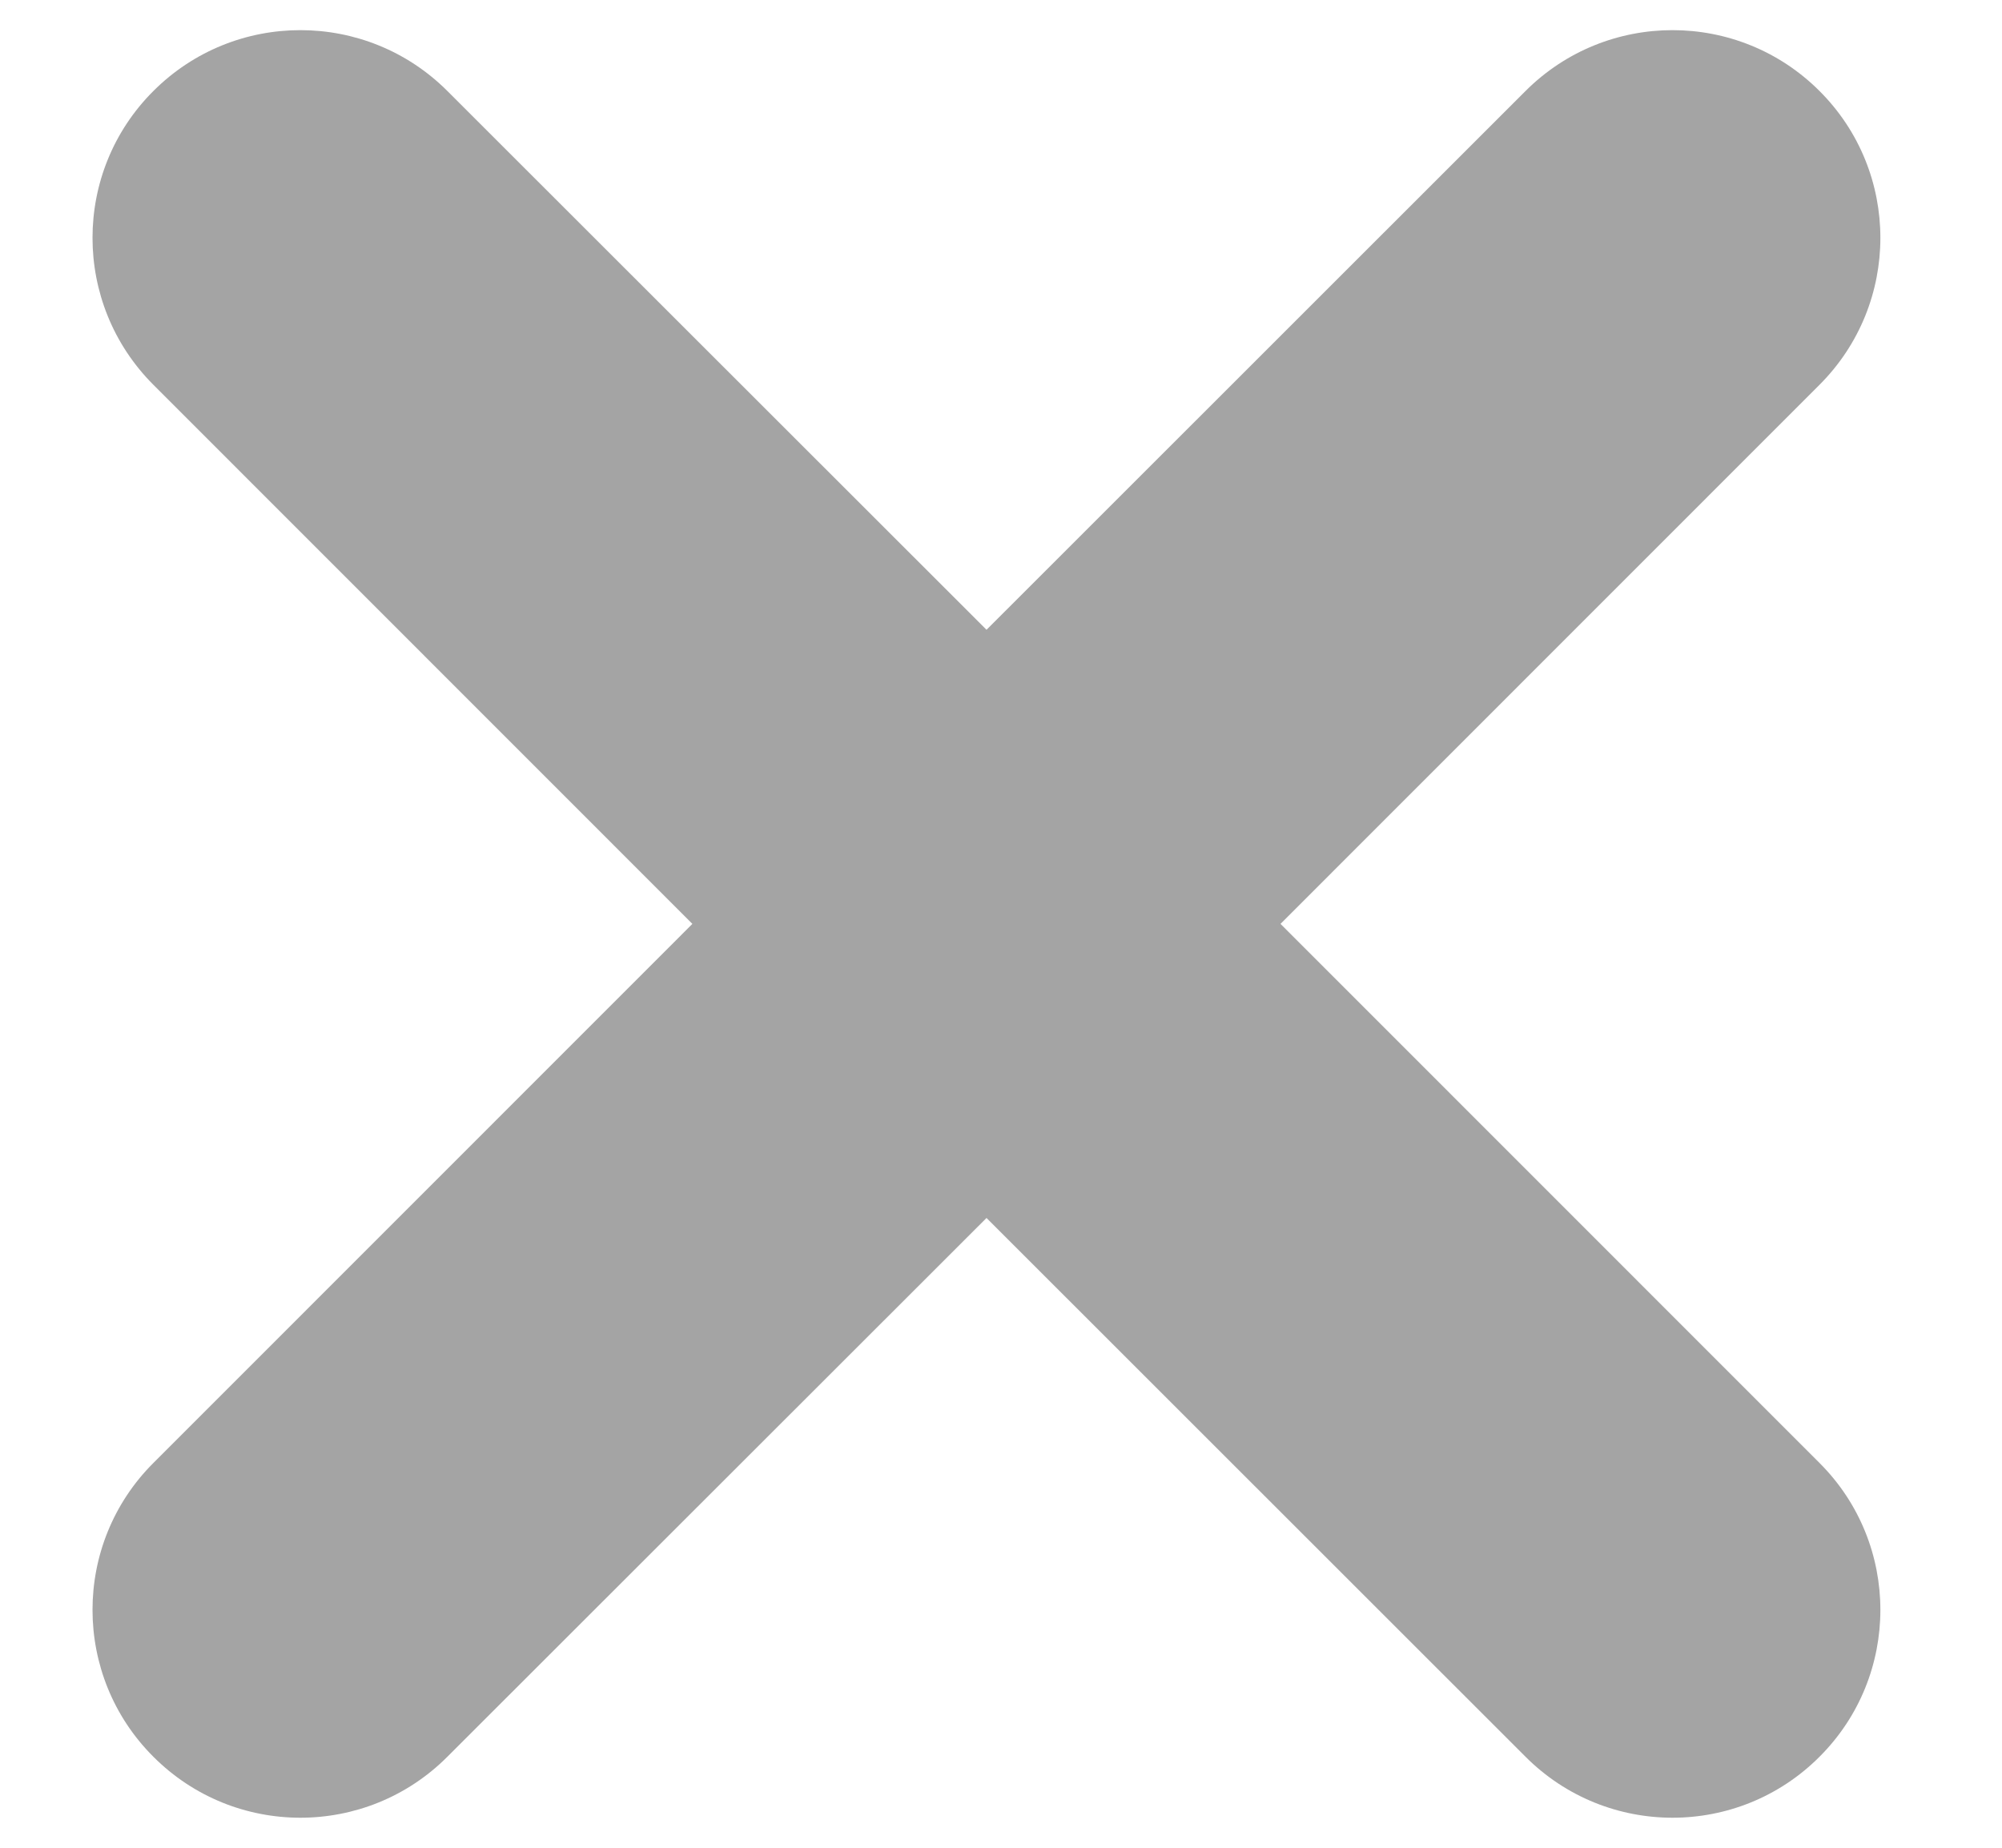
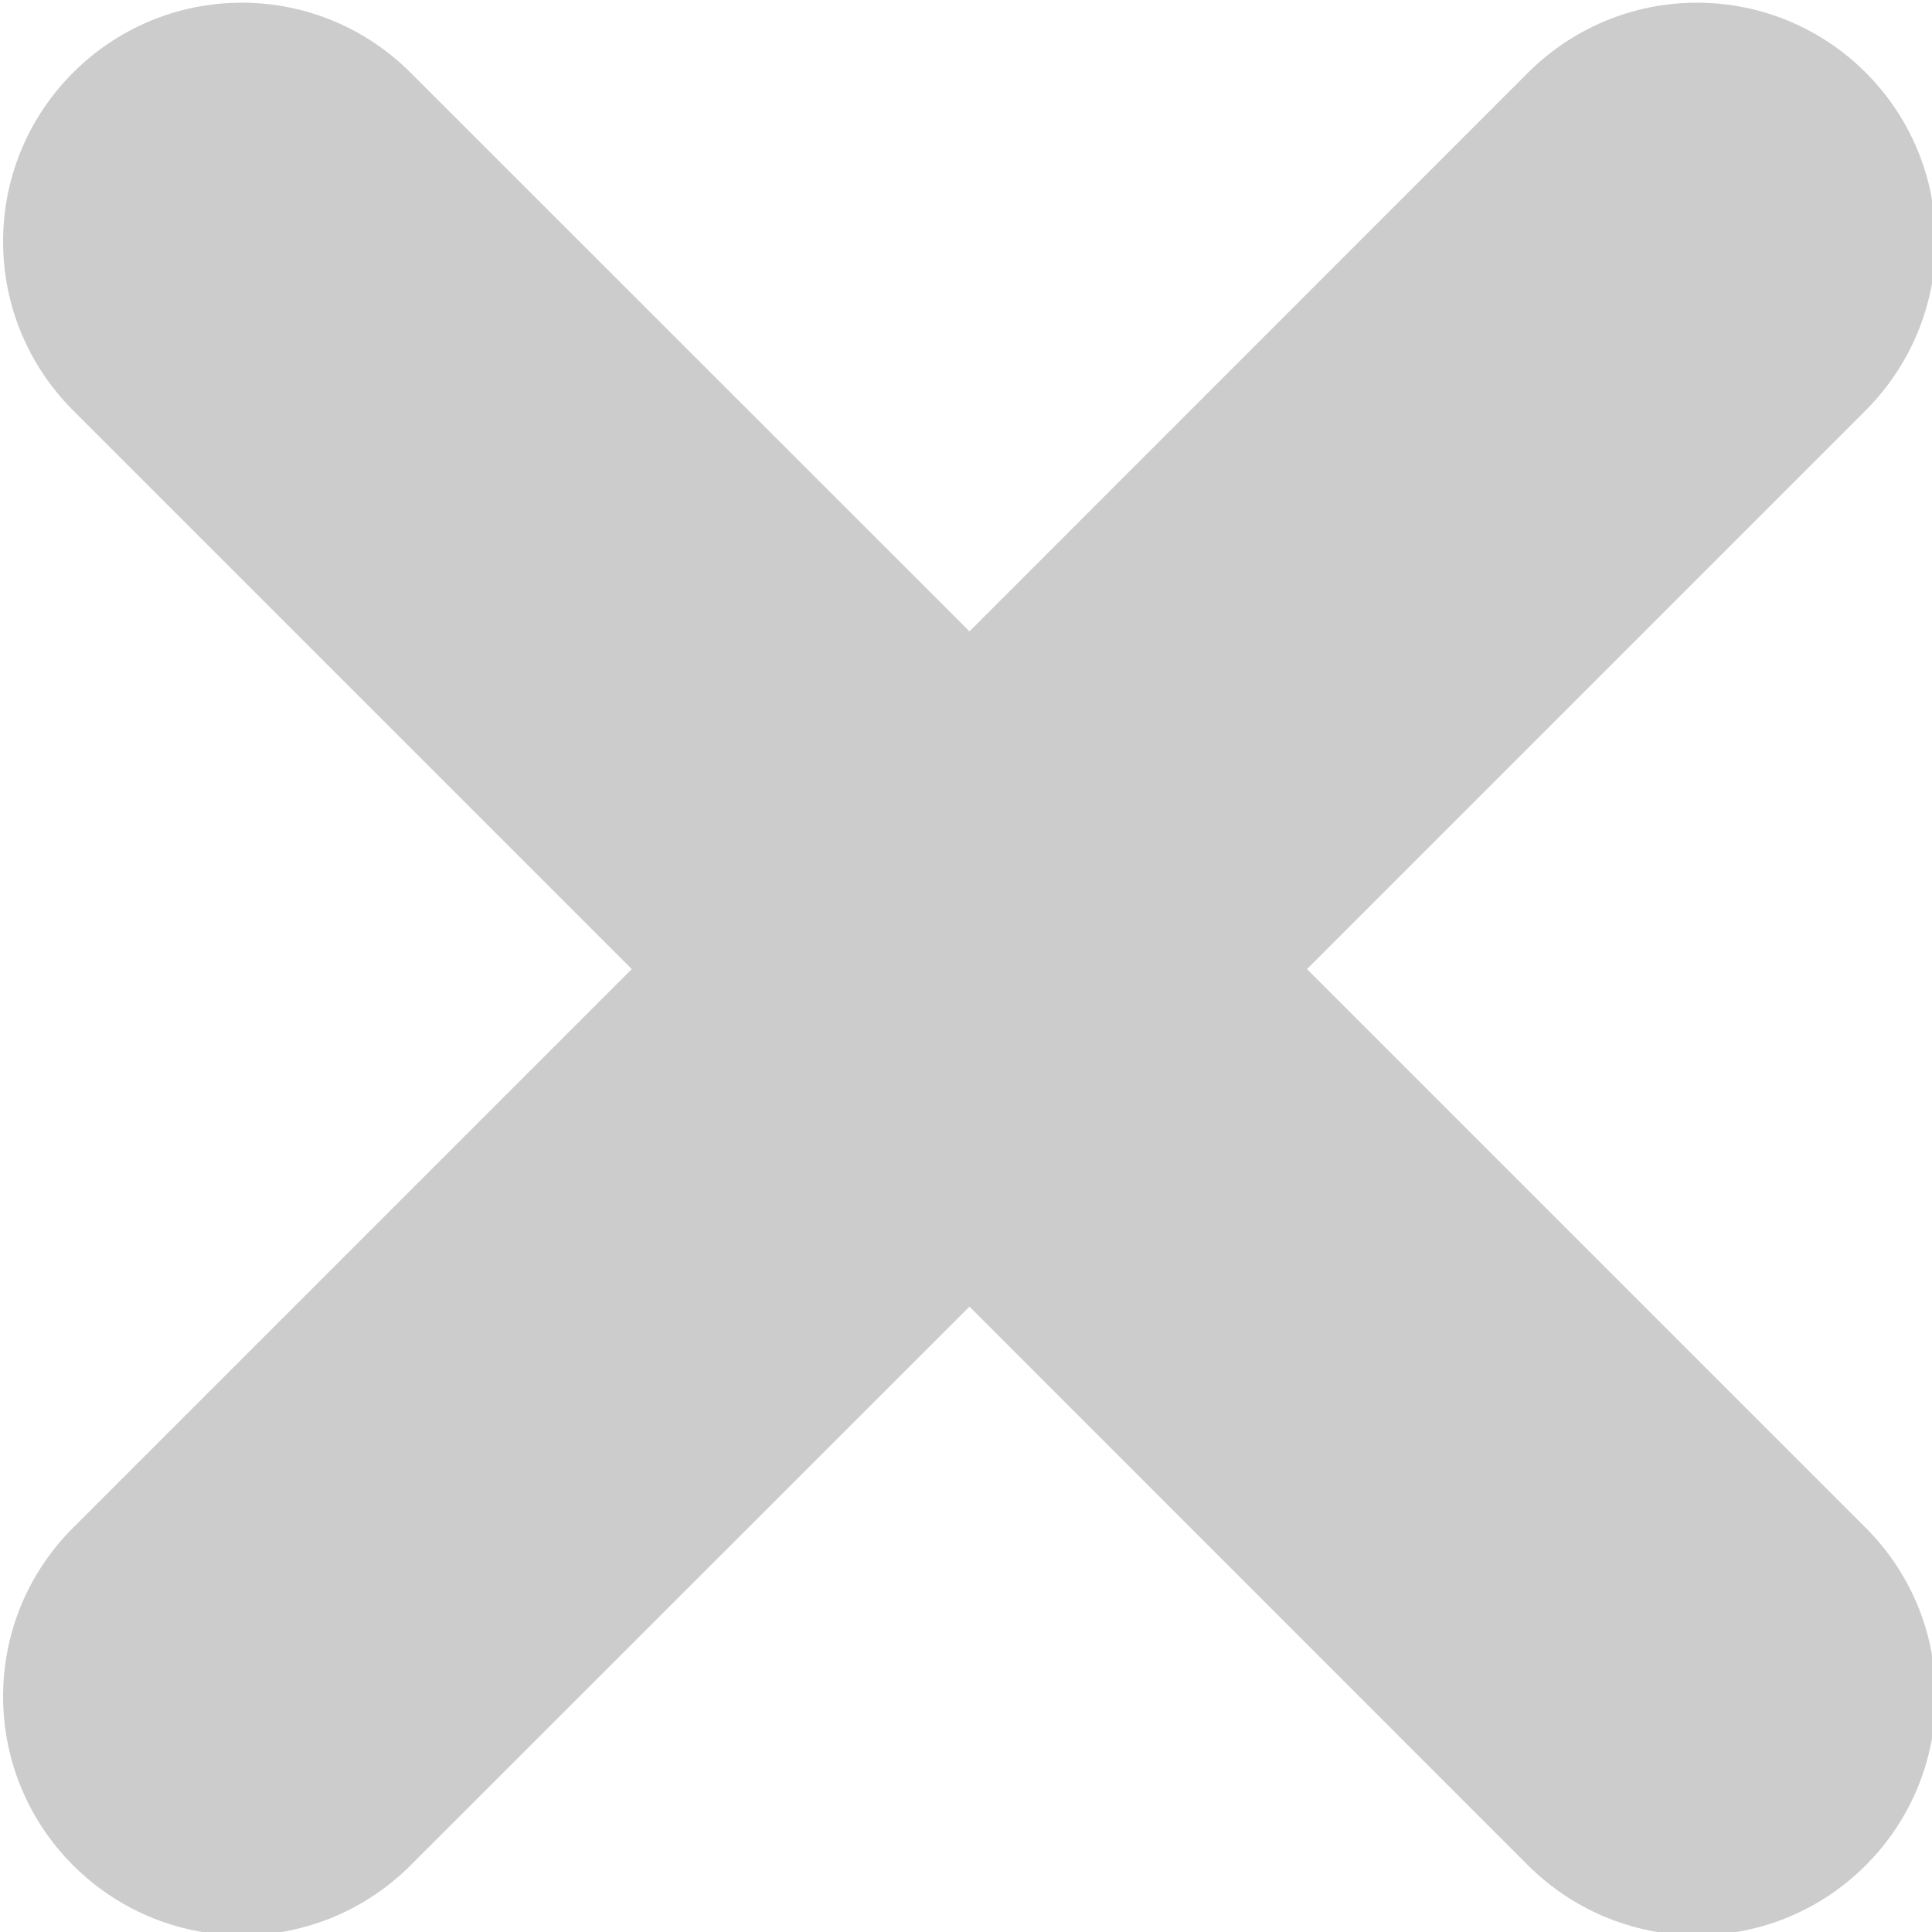
- <svg xmlns="http://www.w3.org/2000/svg" width="13px" height="12px" viewBox="0 0 13 12" version="1.1">
+ <svg xmlns="http://www.w3.org/2000/svg" width="10px" height="10px" viewBox="0 0 10 10" version="1.1">
  <defs />
  <g id="Page-1" stroke="none" stroke-width="1" fill="none" fill-rule="evenodd">
-     <path d="M8.315,6 L11.815,9.501 C12.342,10.027 12.342,10.883 11.815,11.409 C11.288,11.937 10.433,11.937 9.906,11.409 L6.406,7.91 L2.905,11.409 C2.378,11.937 1.523,11.937 0.996,11.409 C0.469,10.883 0.469,10.027 0.996,9.501 L4.496,6 L0.996,2.499 C0.469,1.972 0.469,1.117 0.996,0.591 C1.523,0.064 2.378,0.064 2.905,0.591 L6.406,4.09 L9.906,0.591 C10.433,0.064 11.288,0.064 11.815,0.591 C12.342,1.117 12.342,1.972 11.815,2.499 L8.315,6 L8.315,6 Z" id="close" fill="#A4A4A4" />
+     <path d="M6.765,5.016 L9.657,7.908 C9.88,8.131 10.019,8.44 10.019,8.781 C10.019,9.463 9.466,10.017 8.783,10.017 C8.442,10.017 8.133,9.878 7.909,9.655 L5.018,6.763 L2.125,9.655 C1.902,9.878 1.593,10.017 1.252,10.017 C0.57,10.017 0.016,9.463 0.016,8.781 C0.016,8.44 0.154,8.131 0.378,7.908 L3.27,5.016 L0.378,2.124 C0.154,1.9 0.016,1.591 0.016,1.25 C0.016,0.567 0.57,0.014 1.252,0.014 C1.593,0.014 1.902,0.153 2.125,0.376 L5.018,3.268 L7.909,0.376 C8.133,0.153 8.442,0.014 8.783,0.014 C9.466,0.014 10.019,0.567 10.019,1.25 C10.019,1.591 9.88,1.9 9.657,2.124 L6.765,5.016 Z" id="Shape" fill="#CCCCCC" />
  </g>
</svg>
